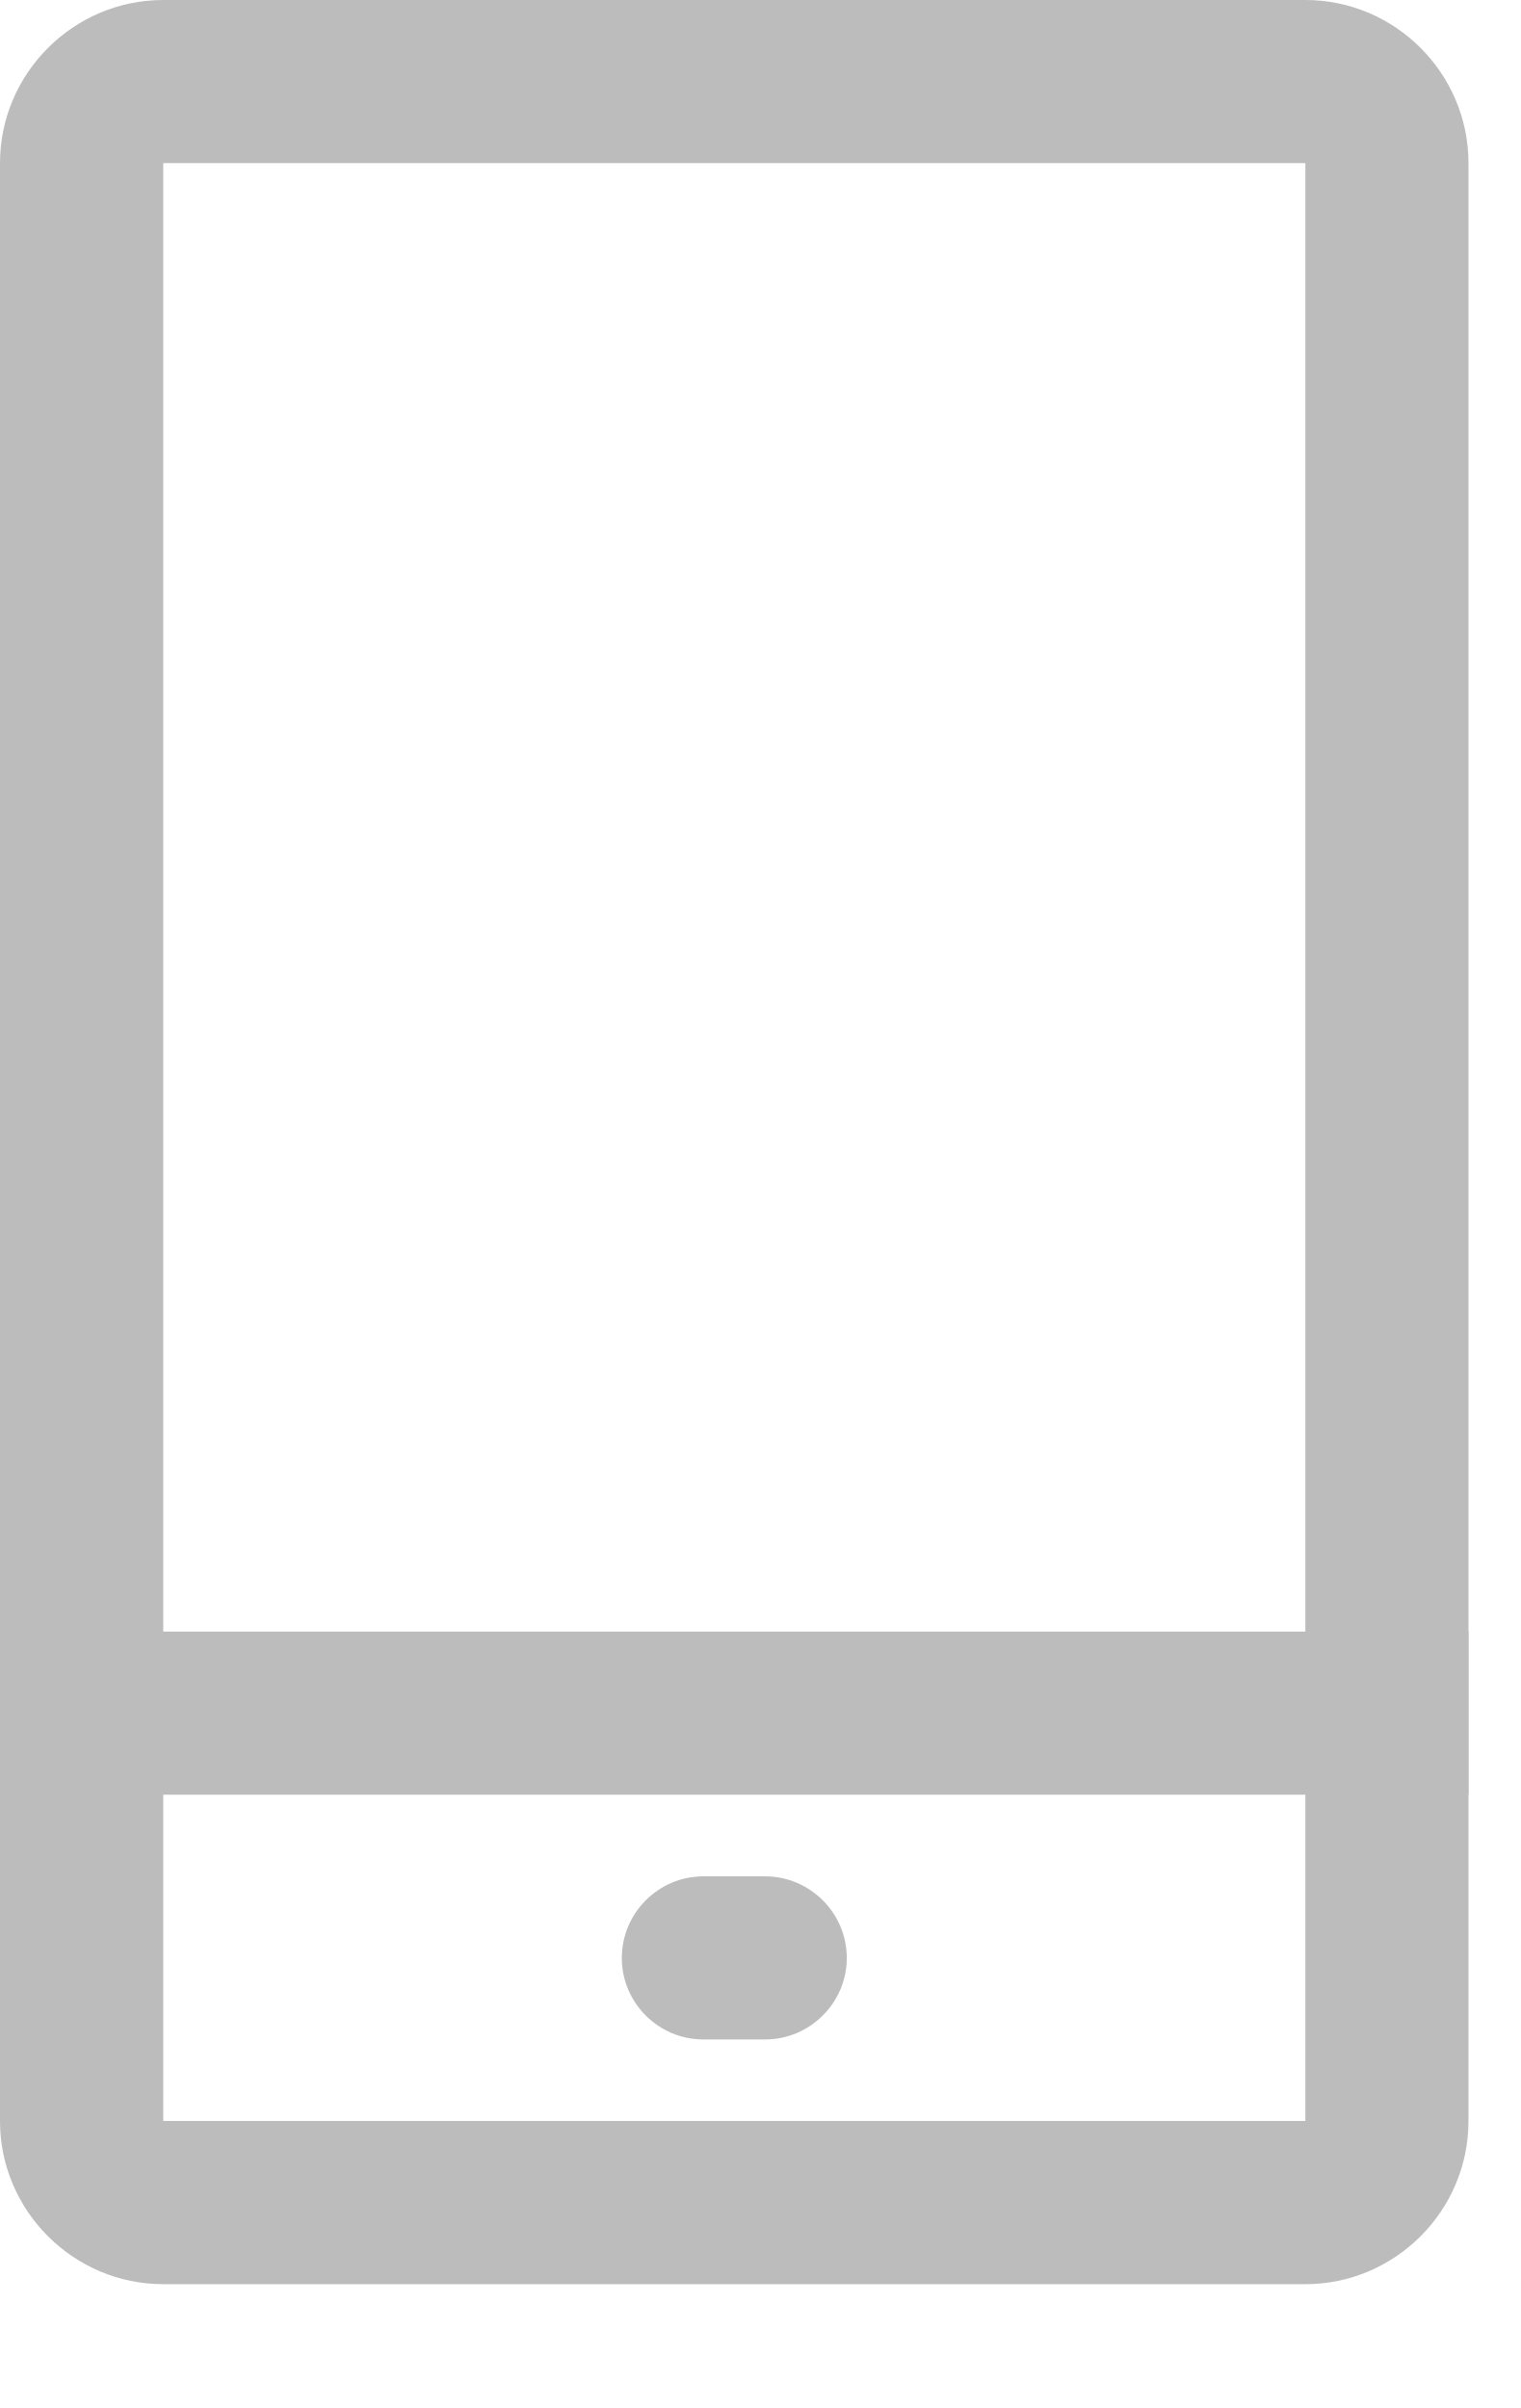
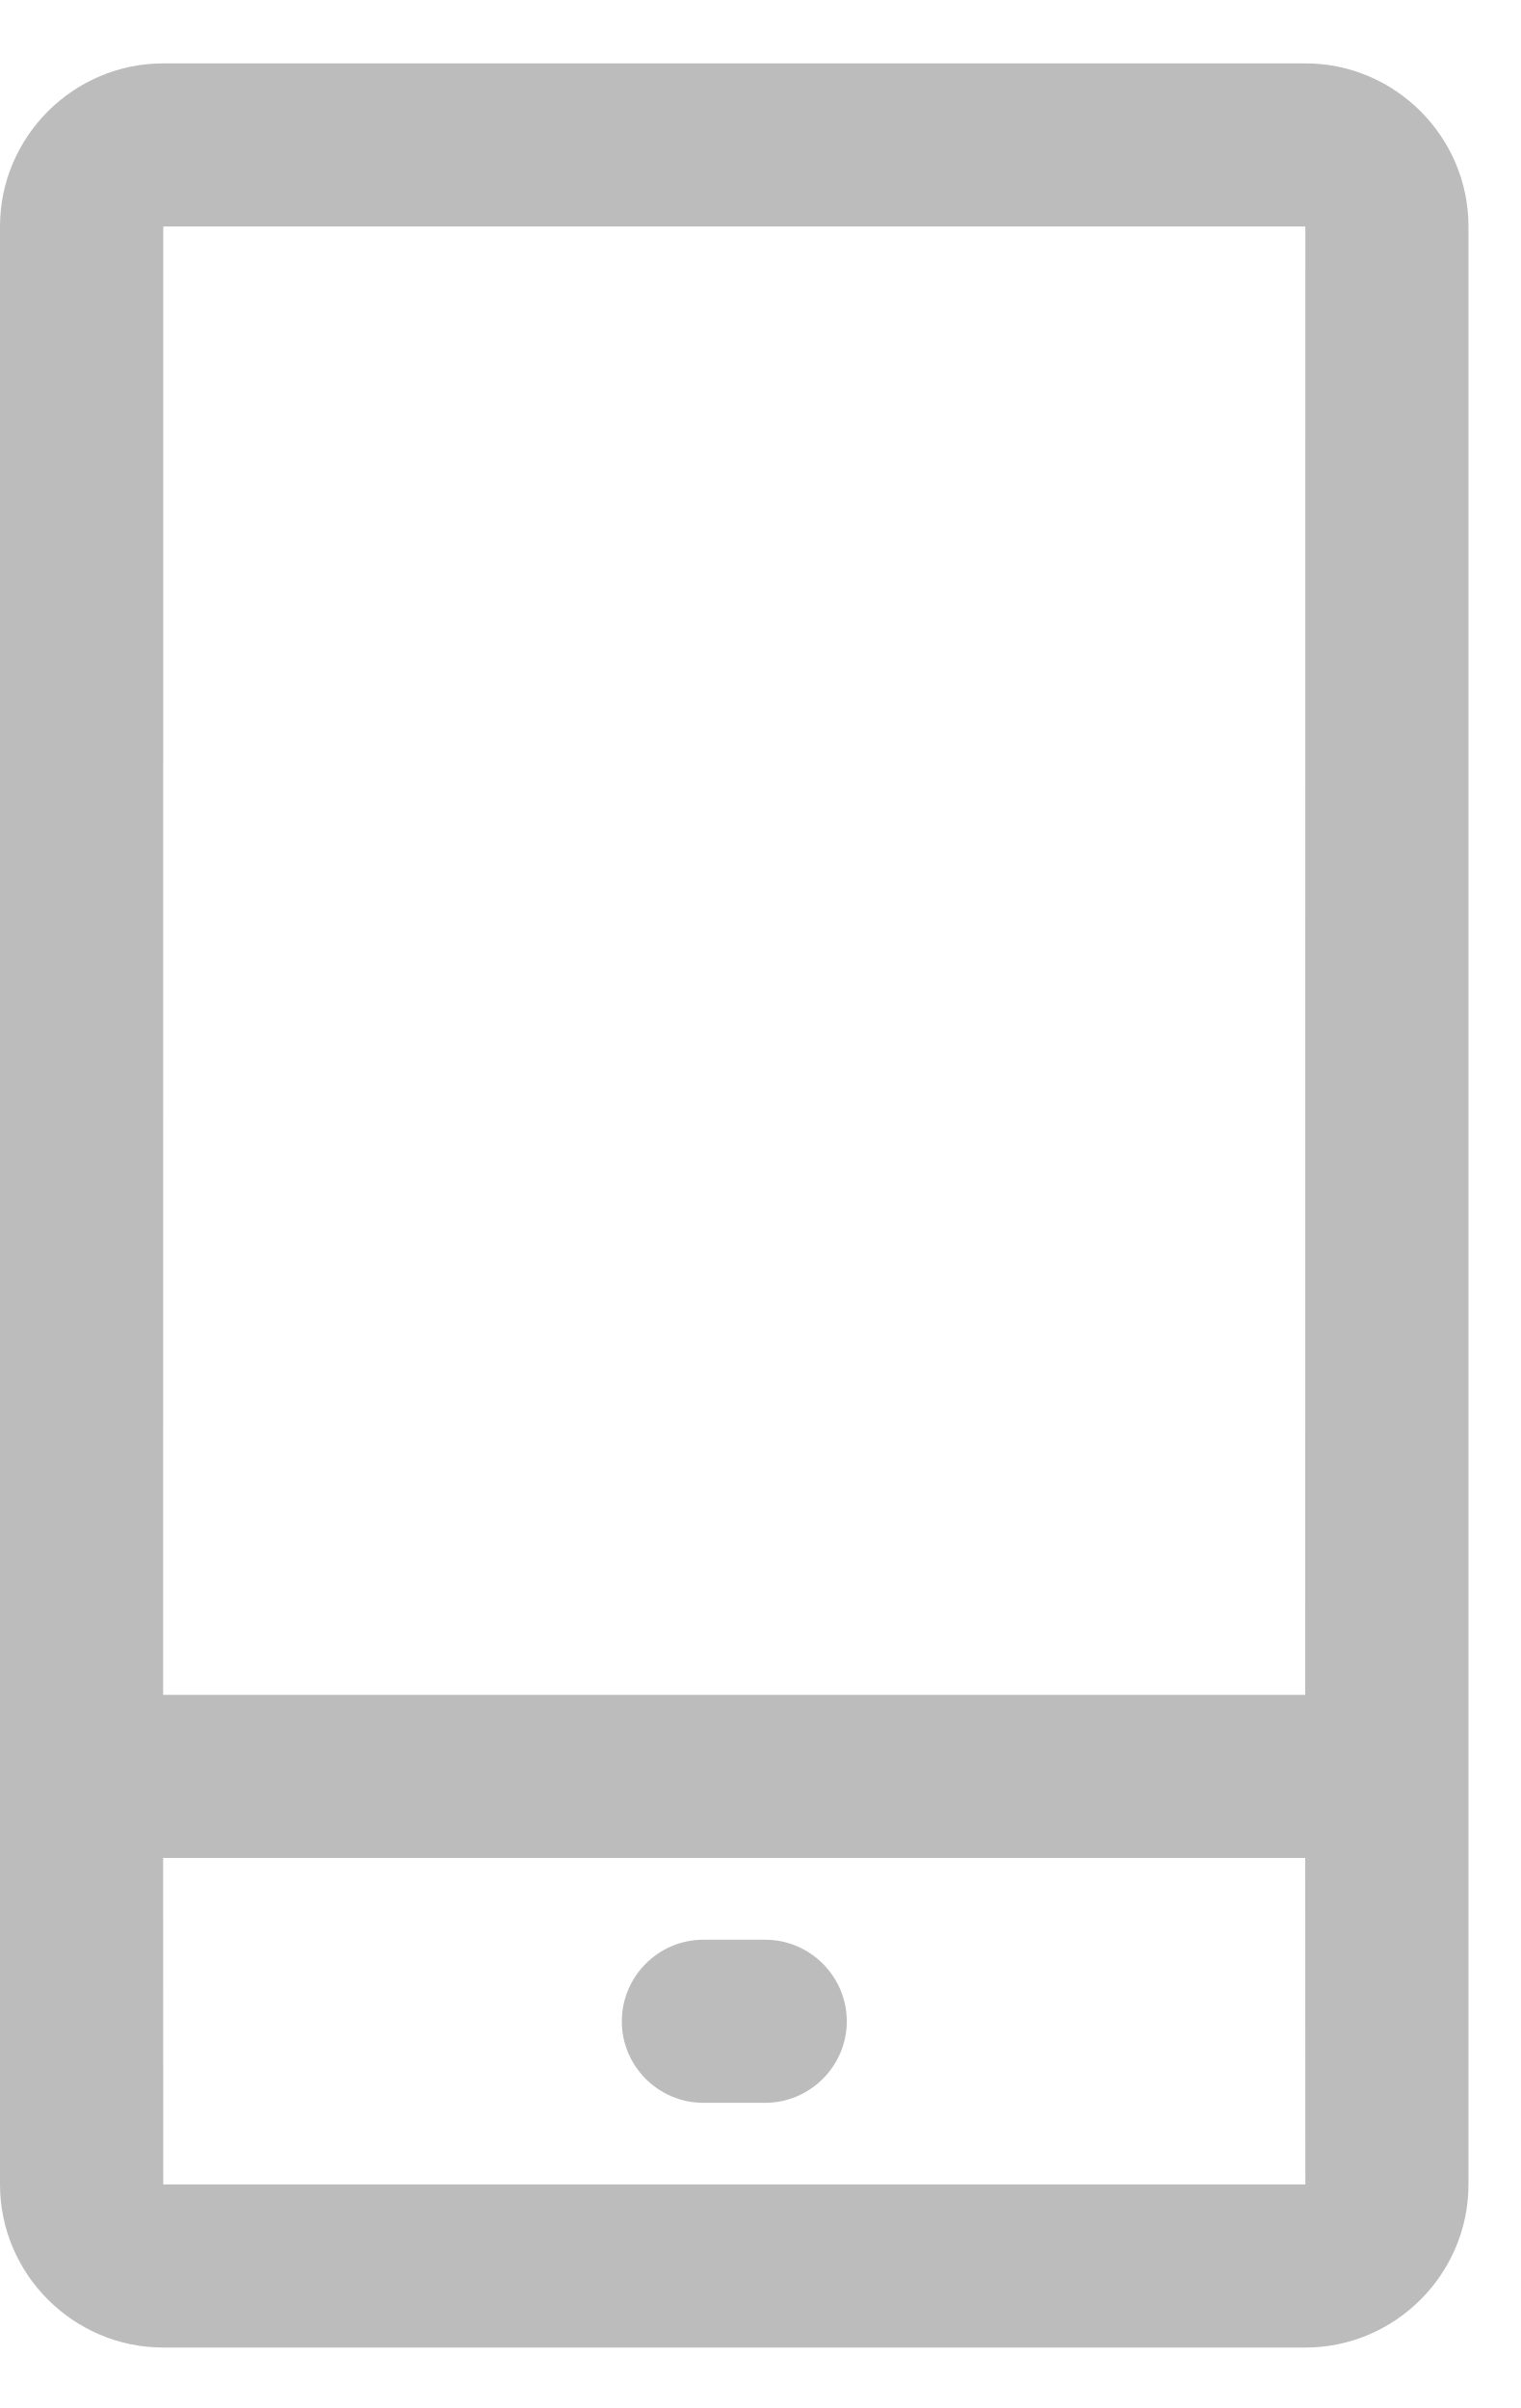
<svg xmlns="http://www.w3.org/2000/svg" height="19" viewBox="0 0 12 19" width="12">
-   <g fill="#bcbcbc" fill-rule="evenodd">
-     <path d="m10.299 0h-9.011c-.708 0-1.288.579-1.288 1.287v15.449c0 .708.58 1.287 1.288 1.287h9.011c.708 0 1.287-.579 1.287-1.287v-15.449c0-.708-.579-1.287-1.287-1.287m-.002 1.287.002.002v15.444l-.002.002h-9.007l-.002-.002v-15.444l.002-.002z" />
-     <path d="m5.549 14.805c-.354 0-.643.29-.643.644 0 .354.289.643.643.643h.488c.354 0 .644-.29.644-.643 0-.354-.29-.644-.644-.644zm-5.549-.644h11.586v-1.287h-11.586z" />
-   </g>
+   <path d="m5.549 14.805c-.354 0-.643.29-.643.644 0 .354.289.643.643.643h.488c.354 0 .644-.29.644-.643 0-.354-.29-.644-.644-.644zm6.037 1.931c0 .708-.579 1.287-1.287 1.287h-9.011c-.708 0-1.288-.579-1.288-1.287v-15.449c0-.708.58-1.287 1.288-1.287h9.011c.708 0 1.287.579 1.287 1.287zm-1.288-2.576h-9.011l.001 2.574.002.002h9.007l.002-.002zm-.001-12.873h-9.007l-.002.002-.001 11.584h9.011l.001-11.584z" fill="#bcbcbc" fill-rule="evenodd" transform="translate(0 .5)" />
</svg>
